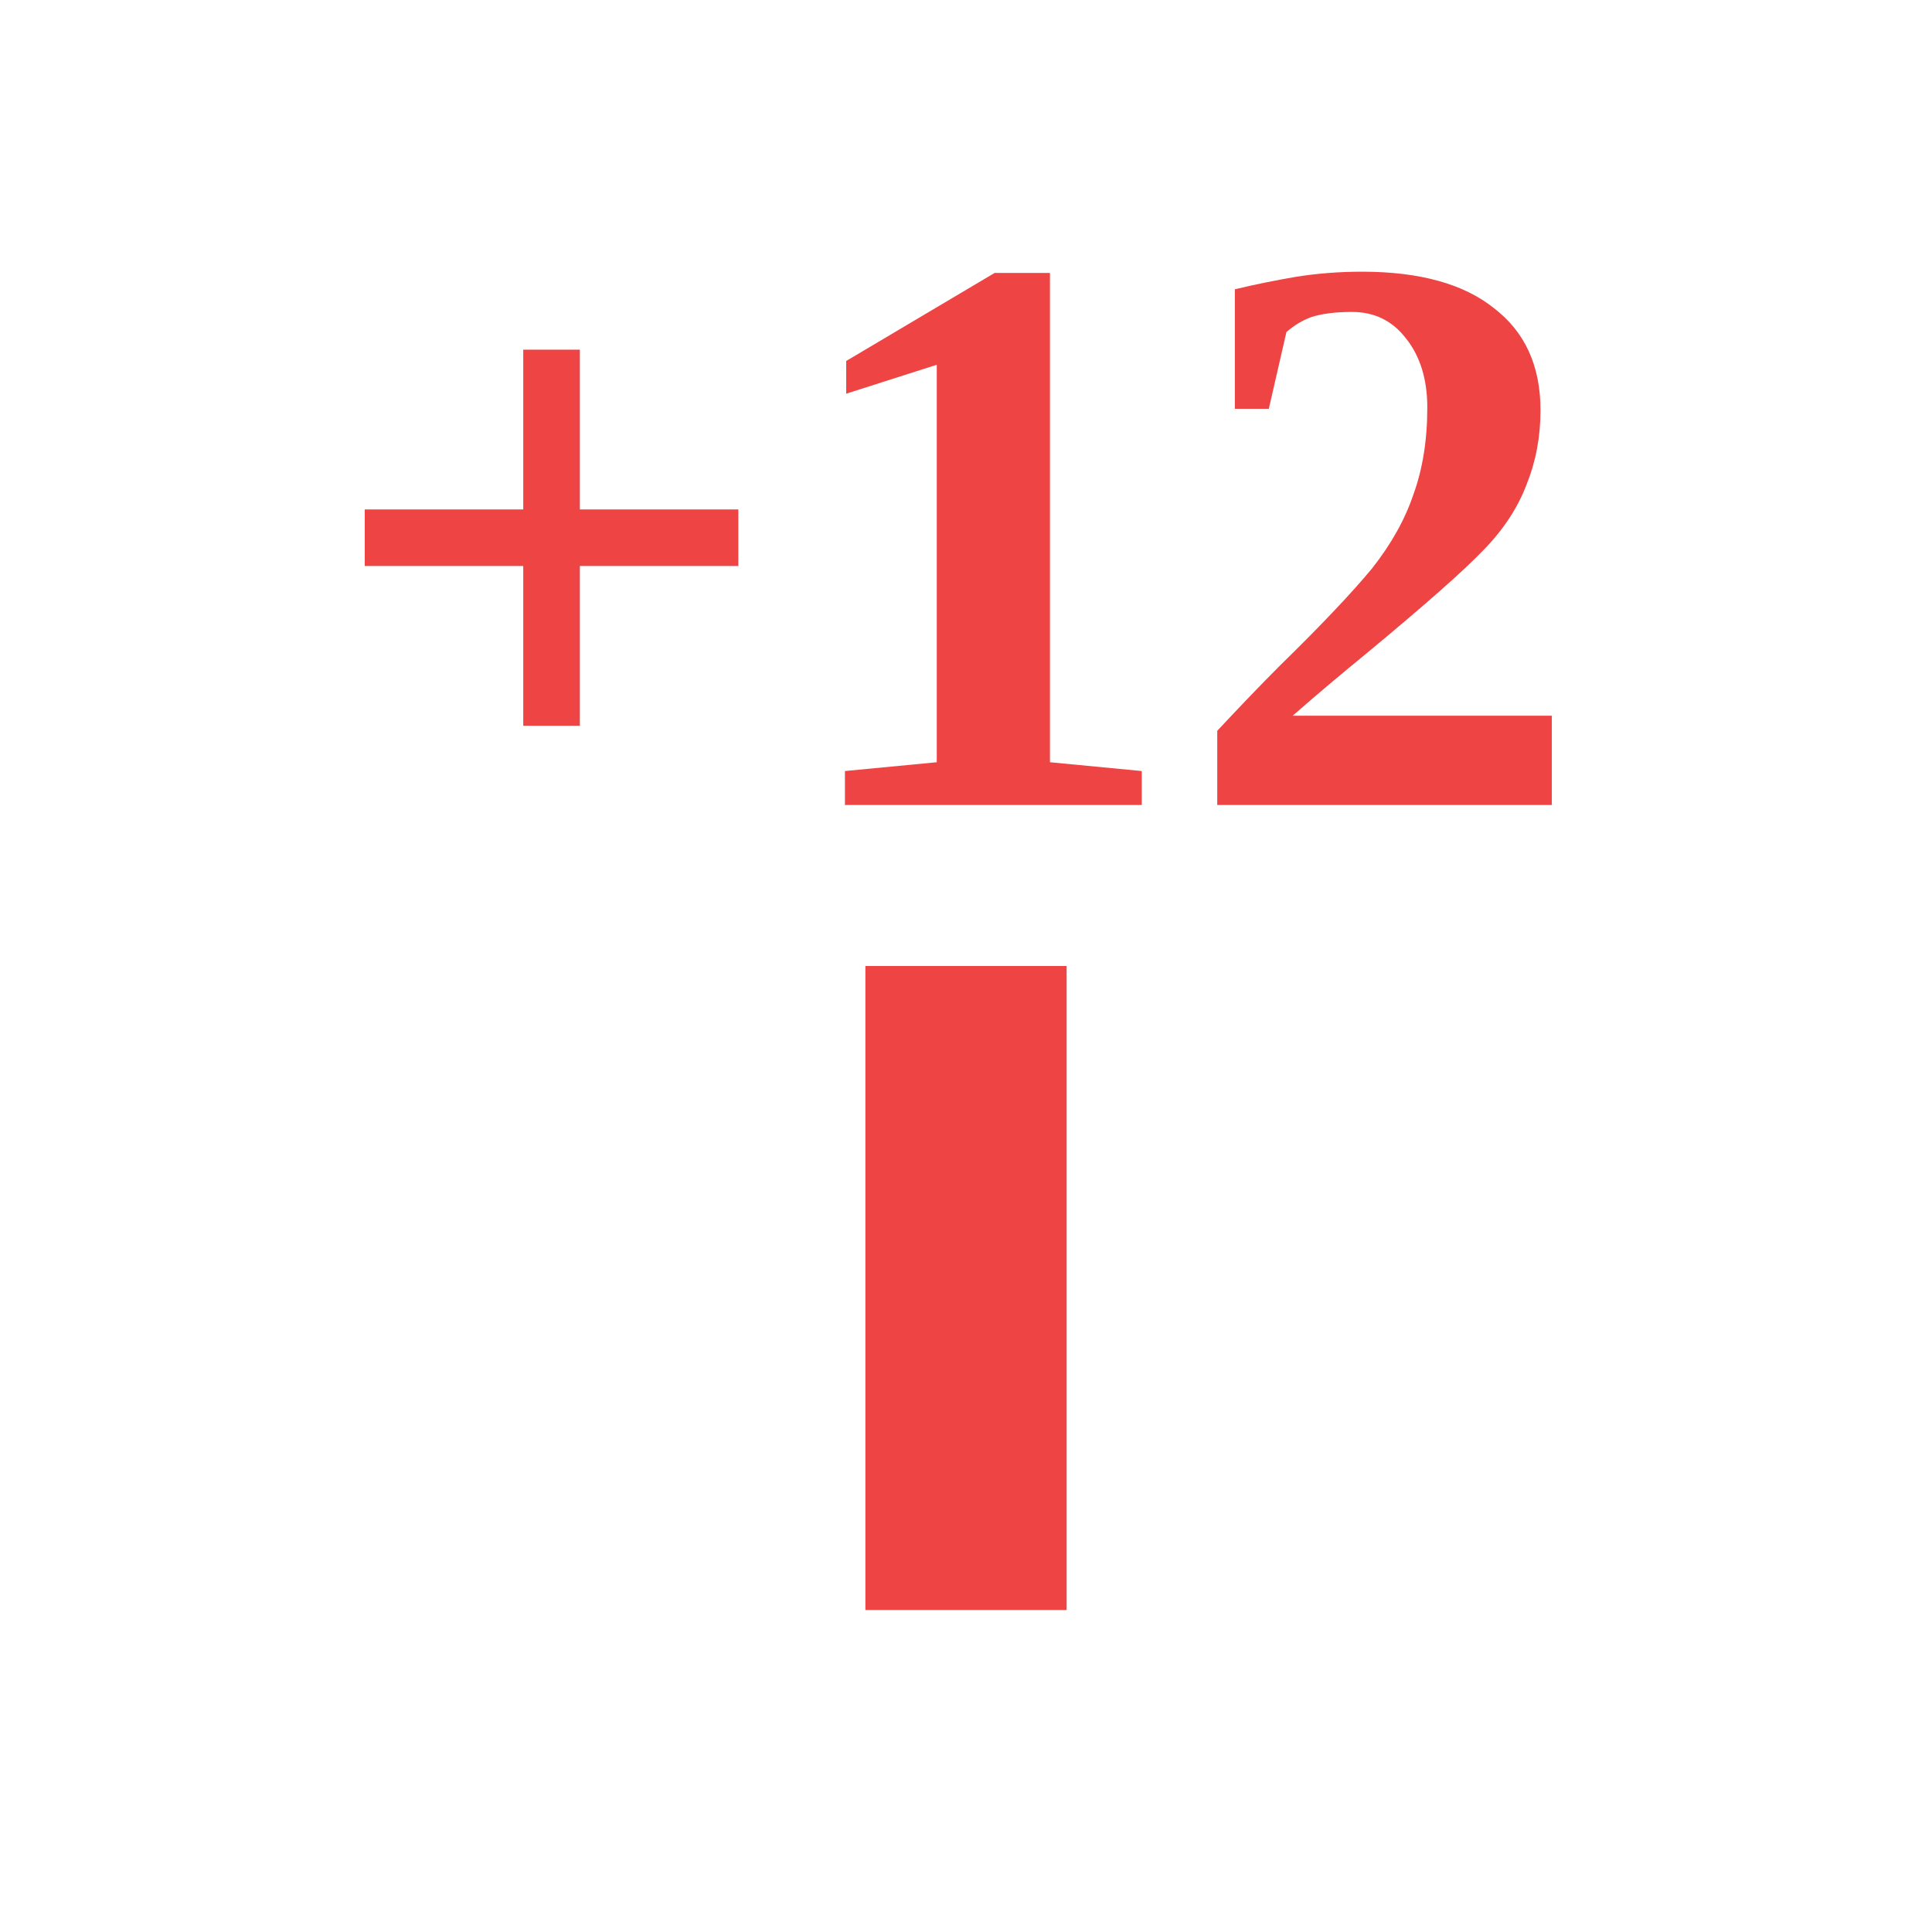
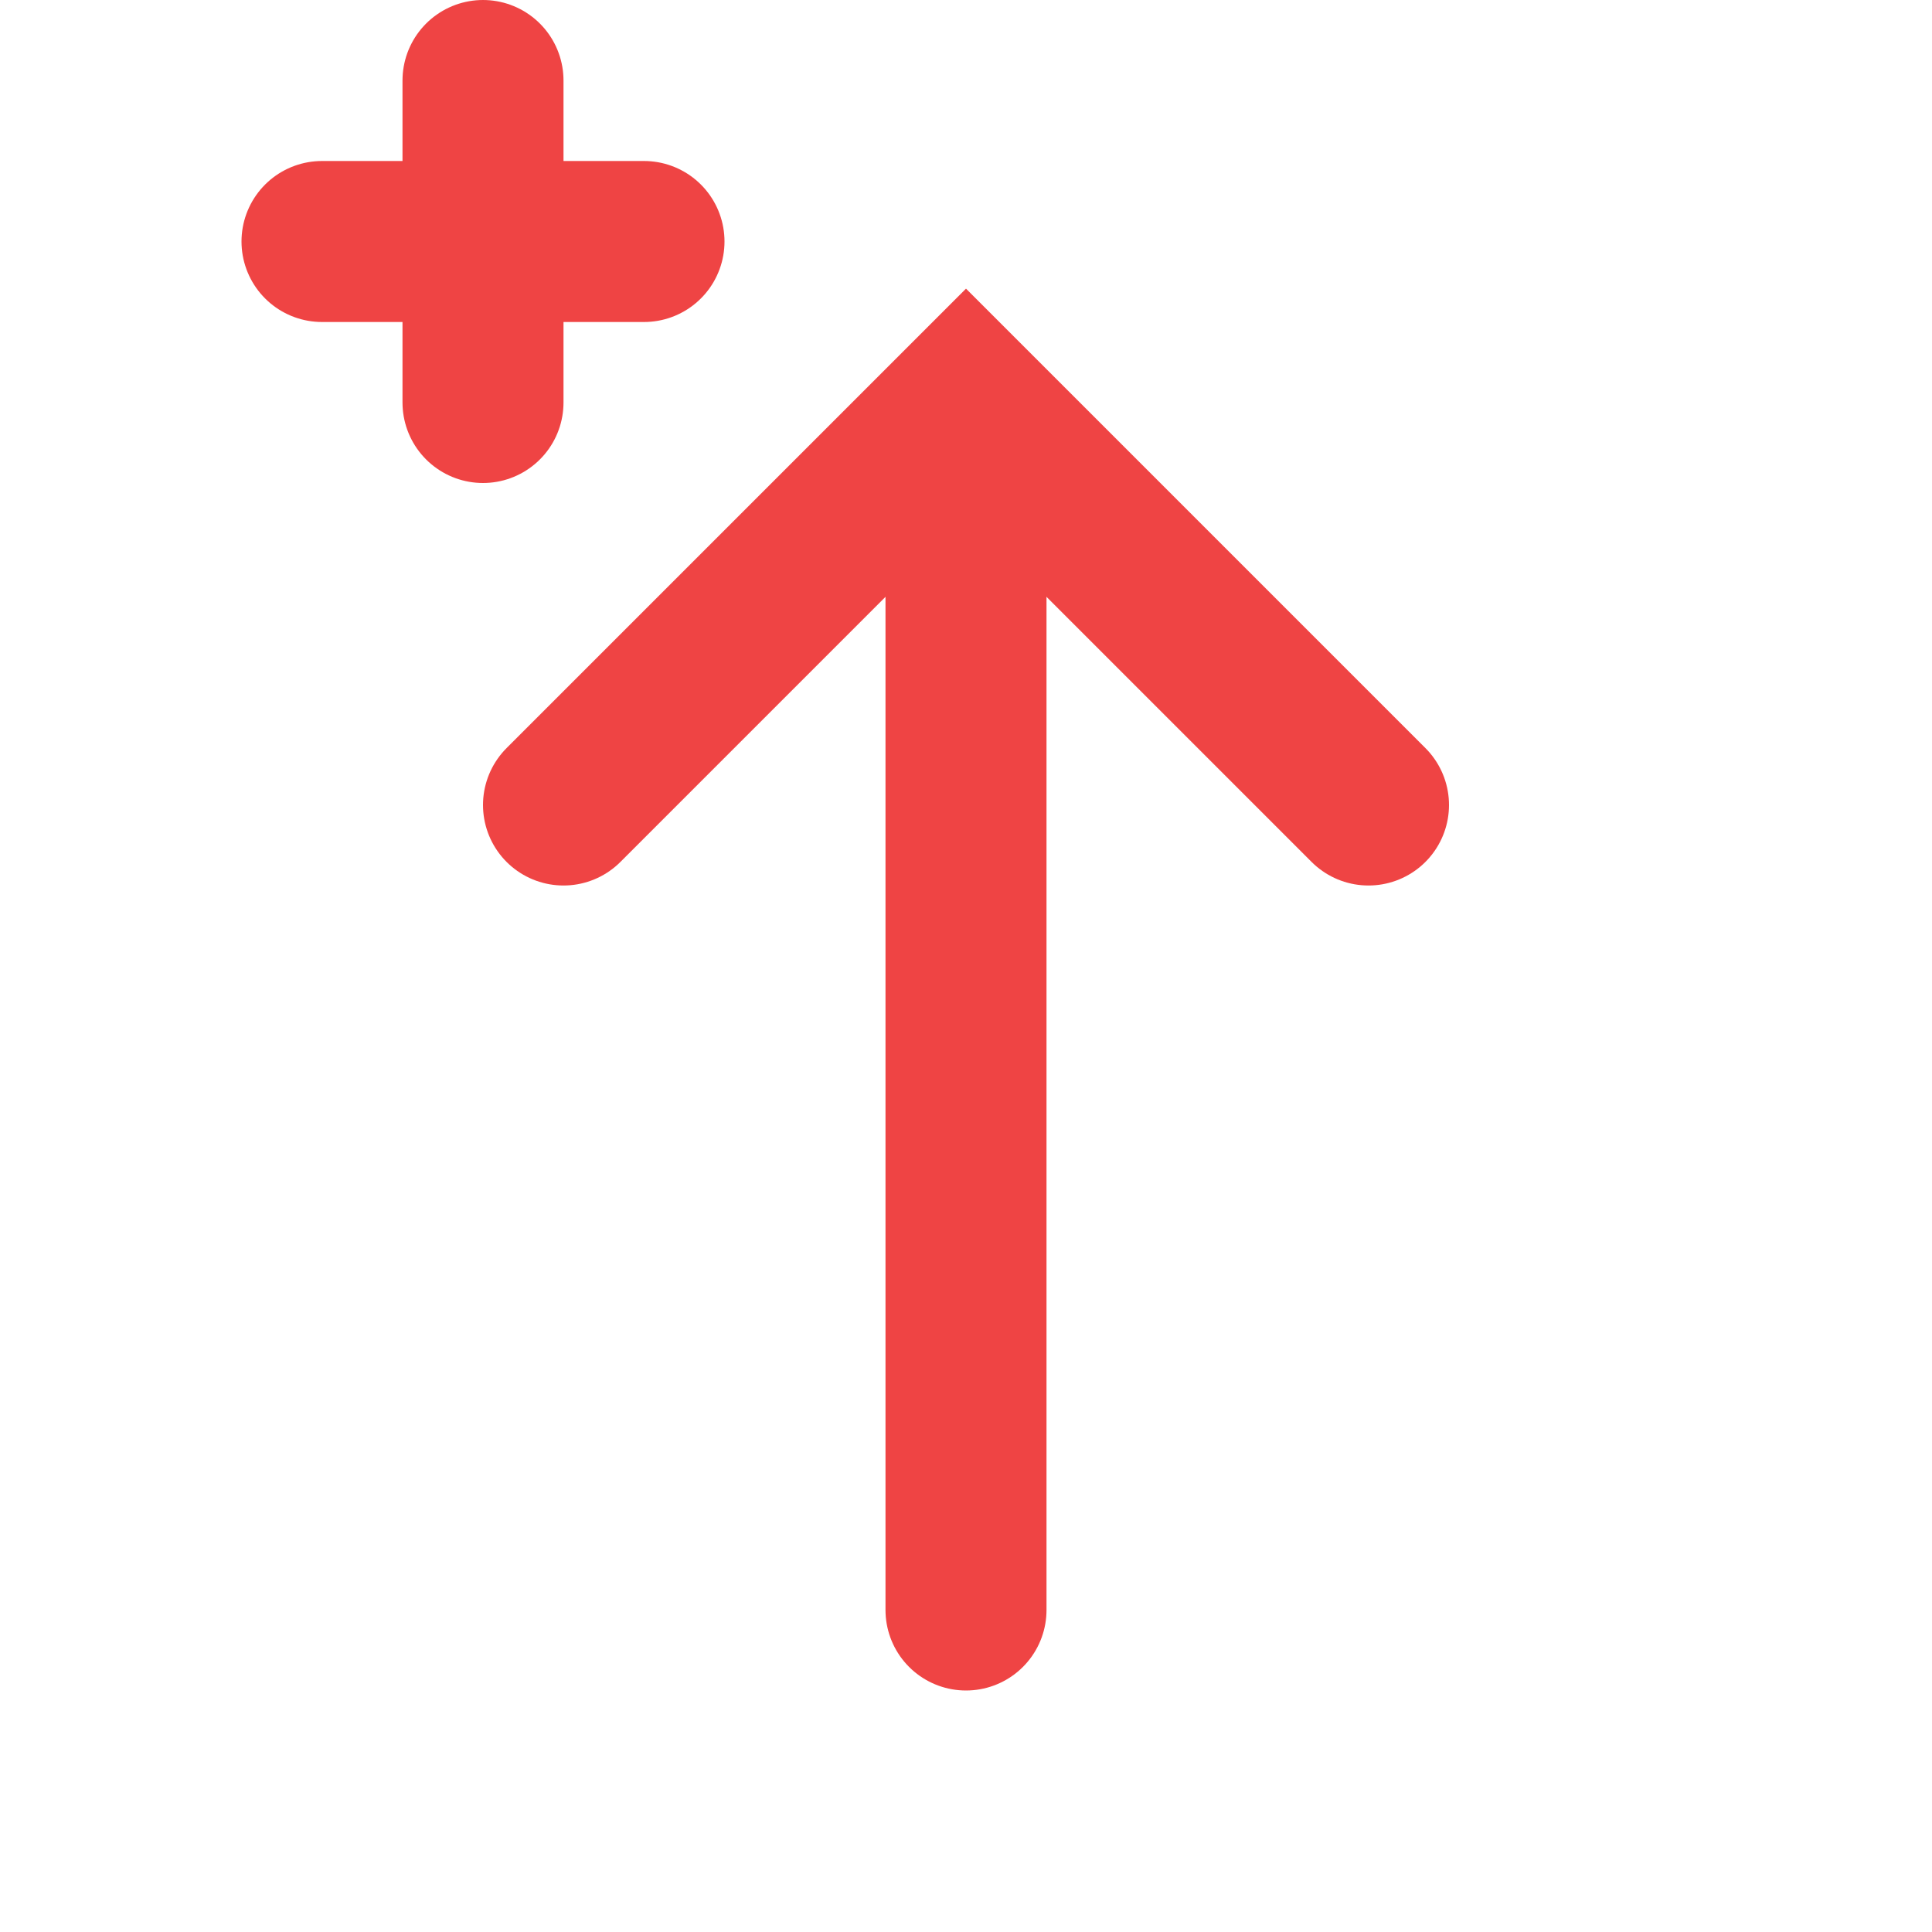
- <svg width="14" height="14" viewBox="0 0 24 24" fill="none">
-   <text x="4" y="10" font-size="10" fill="#ef4444" font-weight="bold">+12</text>
-   <path d="M12 12v8" stroke="#ef4444" stroke-width="2.5" />
+ <svg width="14" height="14" viewBox="0 0 24 24" fill="none" stroke="#ef4444" stroke-width="2" stroke-linecap="round">
+   <path d="M12 20v-14" />
+   <path d="M7 10l5-5 5 5" />
+   <path d="M4 3h4" />
+   <path d="M6 1v4" />
</svg>
